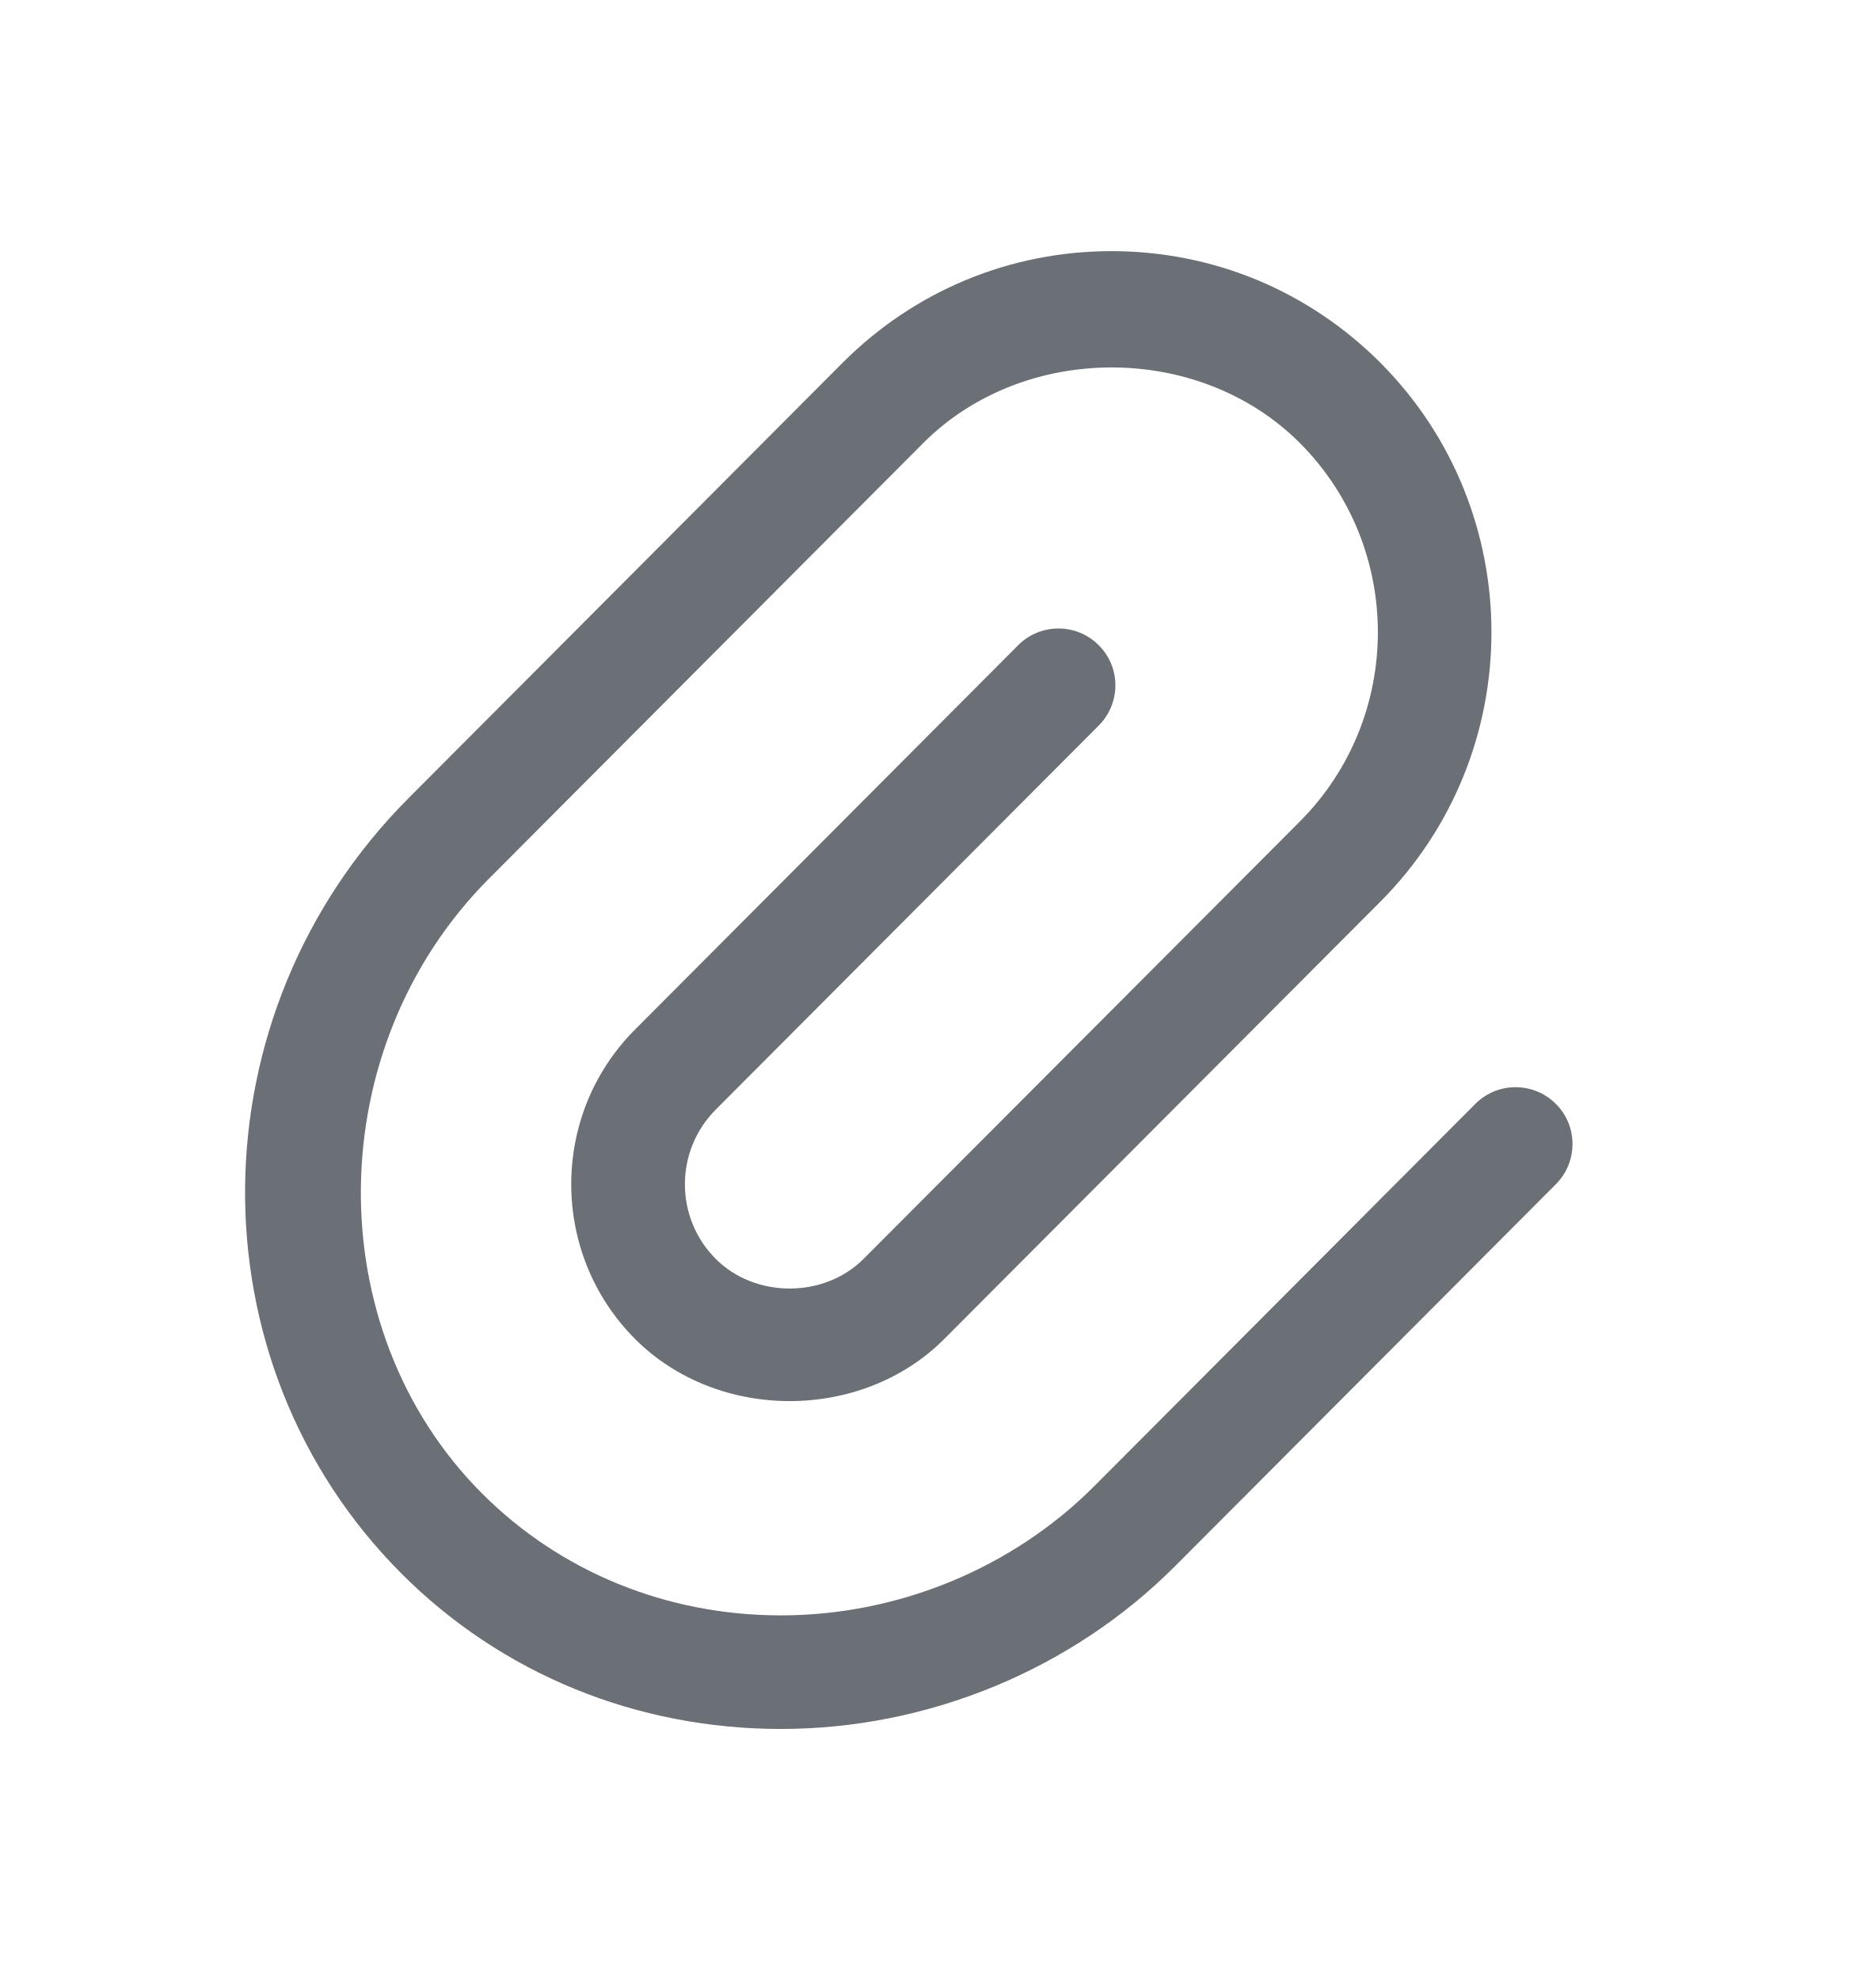
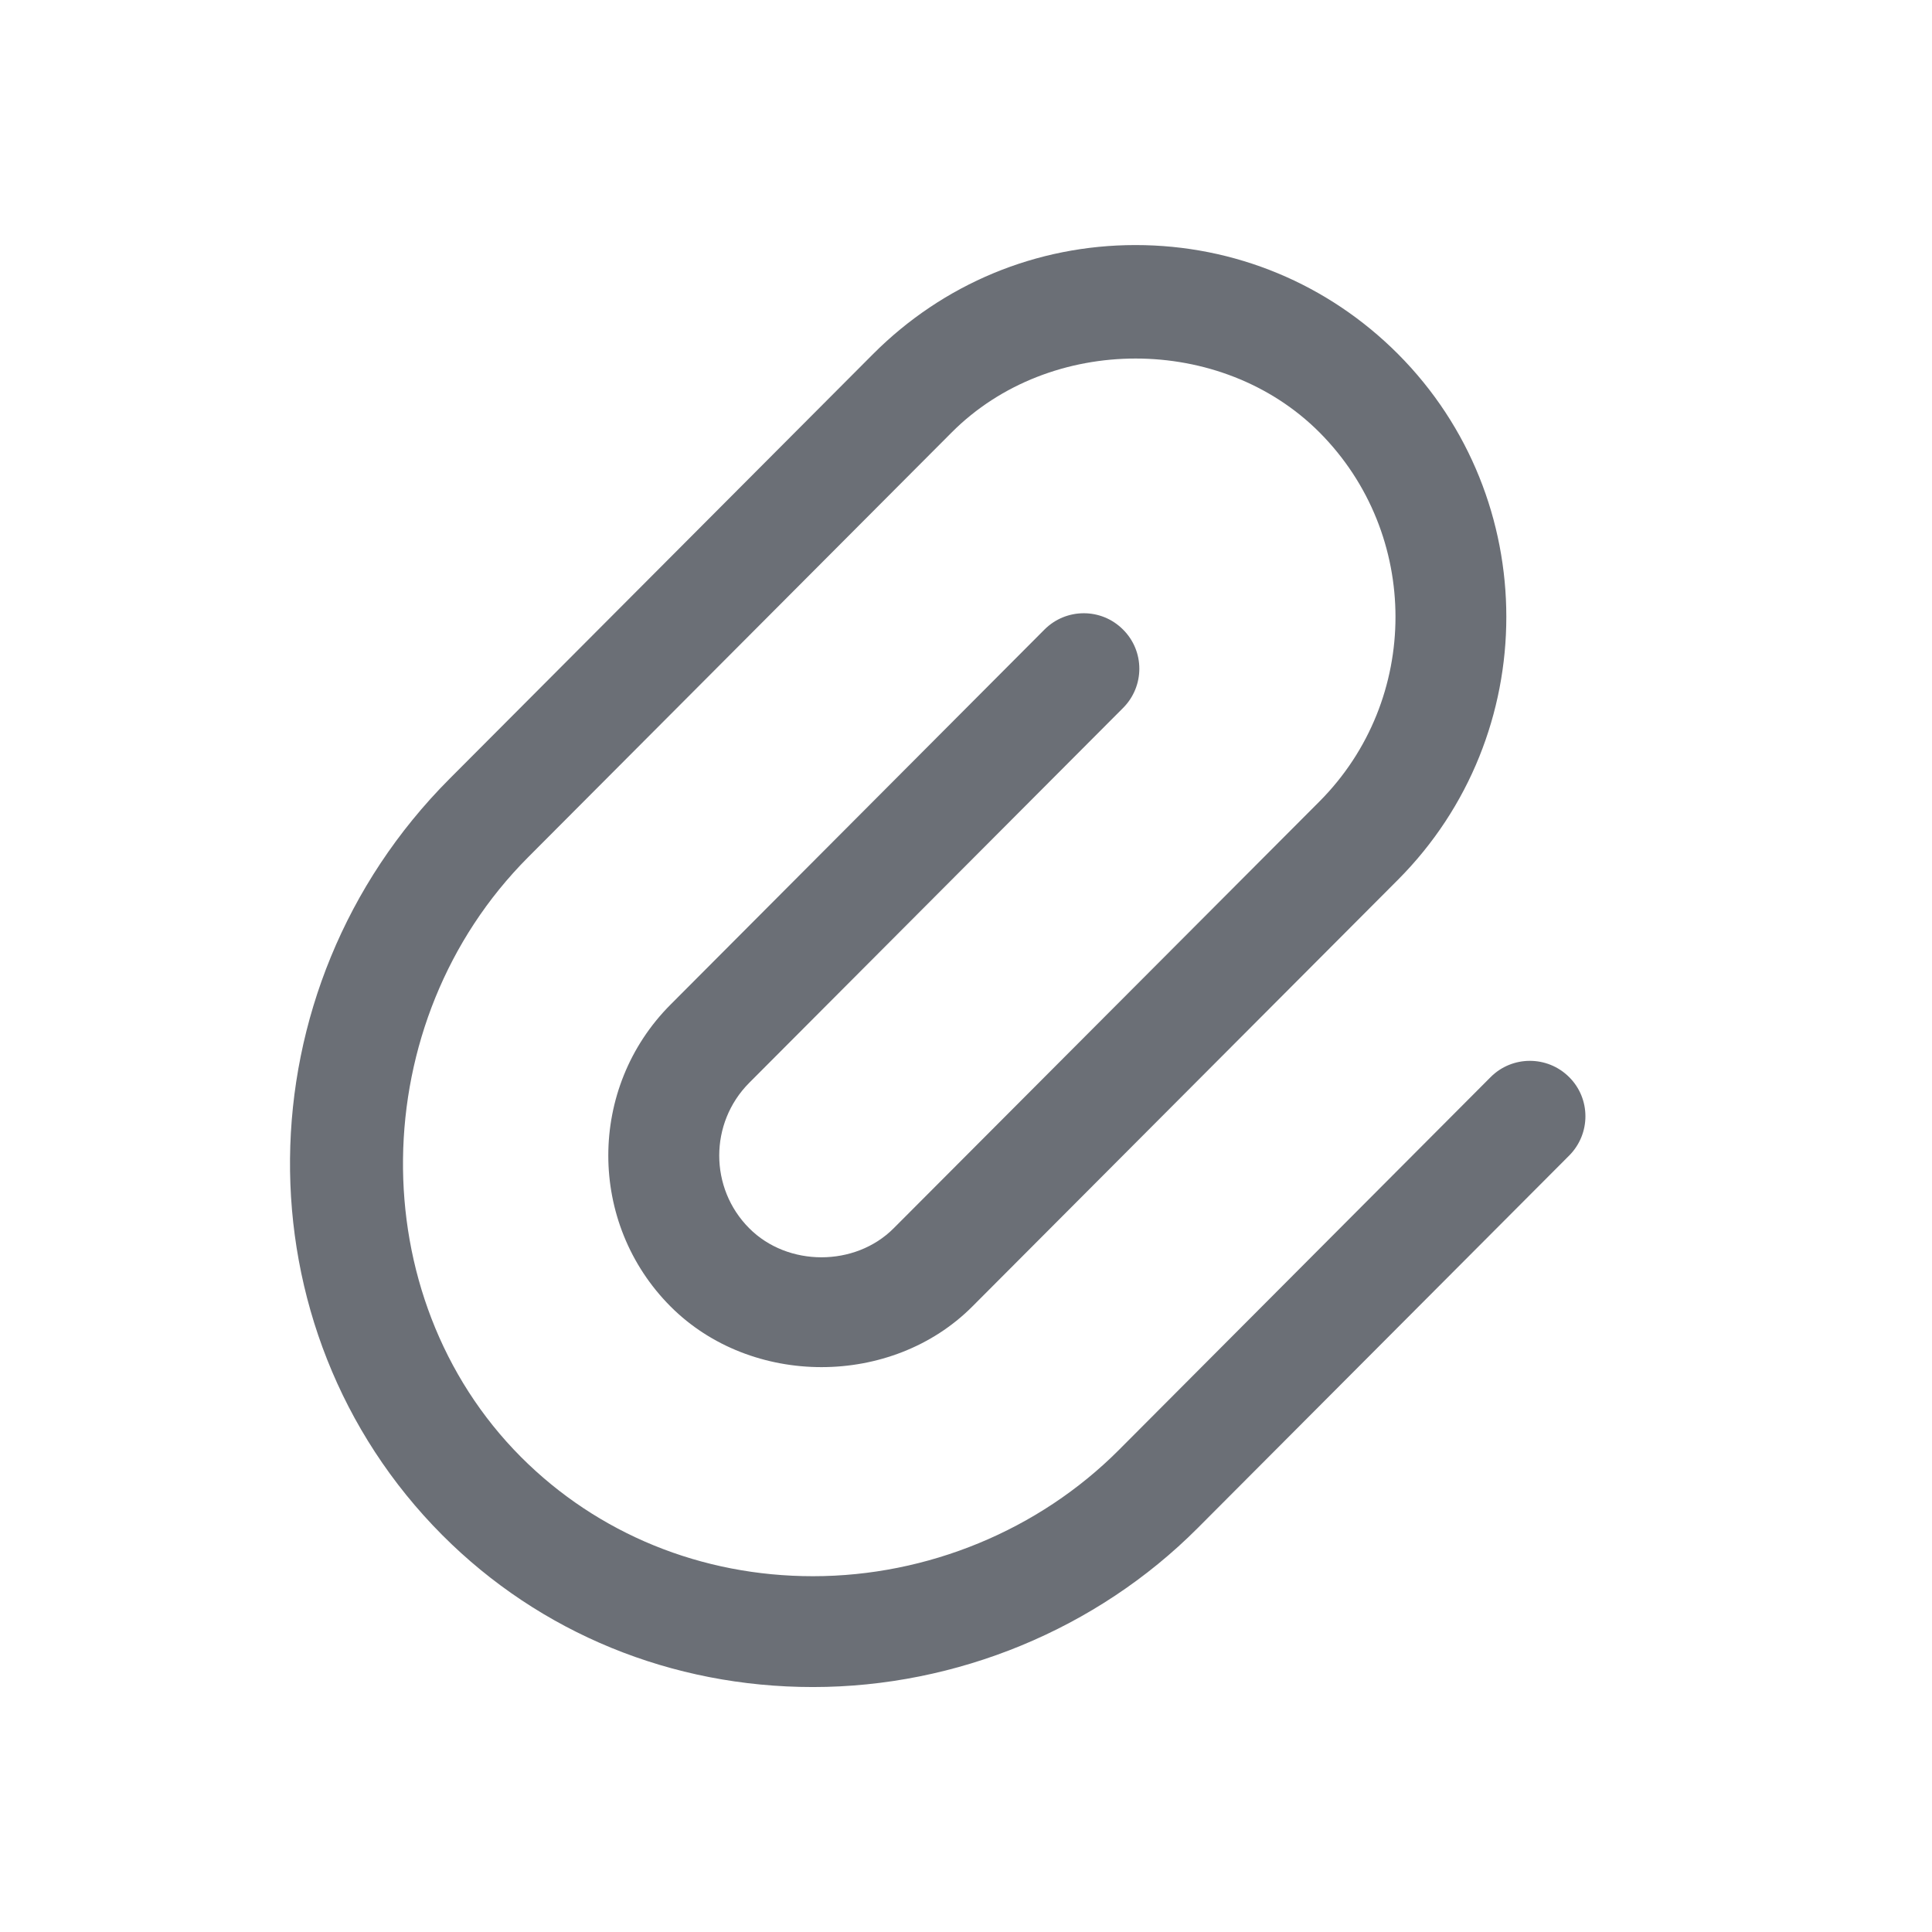
- <svg xmlns="http://www.w3.org/2000/svg" width="18" height="19" viewBox="0 0 18 19" fill="none">
+ <svg xmlns="http://www.w3.org/2000/svg" width="25" height="25" viewBox="0 0 18 19" fill="none">
  <path d="M7.495 16.591C6.106 16.591 4.812 16.061 3.851 15.098C1.825 13.066 1.857 9.729 3.921 7.659L8.087 3.481C8.776 2.791 9.693 2.41 10.667 2.41C11.642 2.41 12.559 2.791 13.248 3.481C14.669 4.907 14.669 7.226 13.248 8.652L9.062 12.849C8.27 13.643 6.889 13.644 6.095 12.849C5.278 12.03 5.278 10.697 6.095 9.879L9.772 6.191C9.985 5.978 10.331 5.977 10.544 6.191C10.758 6.403 10.758 6.748 10.545 6.962L6.868 10.649C6.475 11.044 6.475 11.685 6.868 12.079C7.247 12.46 7.91 12.46 8.289 12.079L12.476 7.882C13.473 6.881 13.473 5.253 12.476 4.252C11.51 3.284 9.826 3.284 8.86 4.252L4.694 8.43C3.081 10.047 3.049 12.749 4.624 14.329C5.379 15.085 6.398 15.501 7.495 15.501C8.62 15.501 9.716 15.049 10.503 14.26L14.159 10.593C14.371 10.38 14.717 10.379 14.931 10.592C15.145 10.804 15.145 11.15 14.932 11.364L11.276 15.03C10.286 16.022 8.907 16.591 7.495 16.591Z" fill="#6B6F76" />
</svg>
